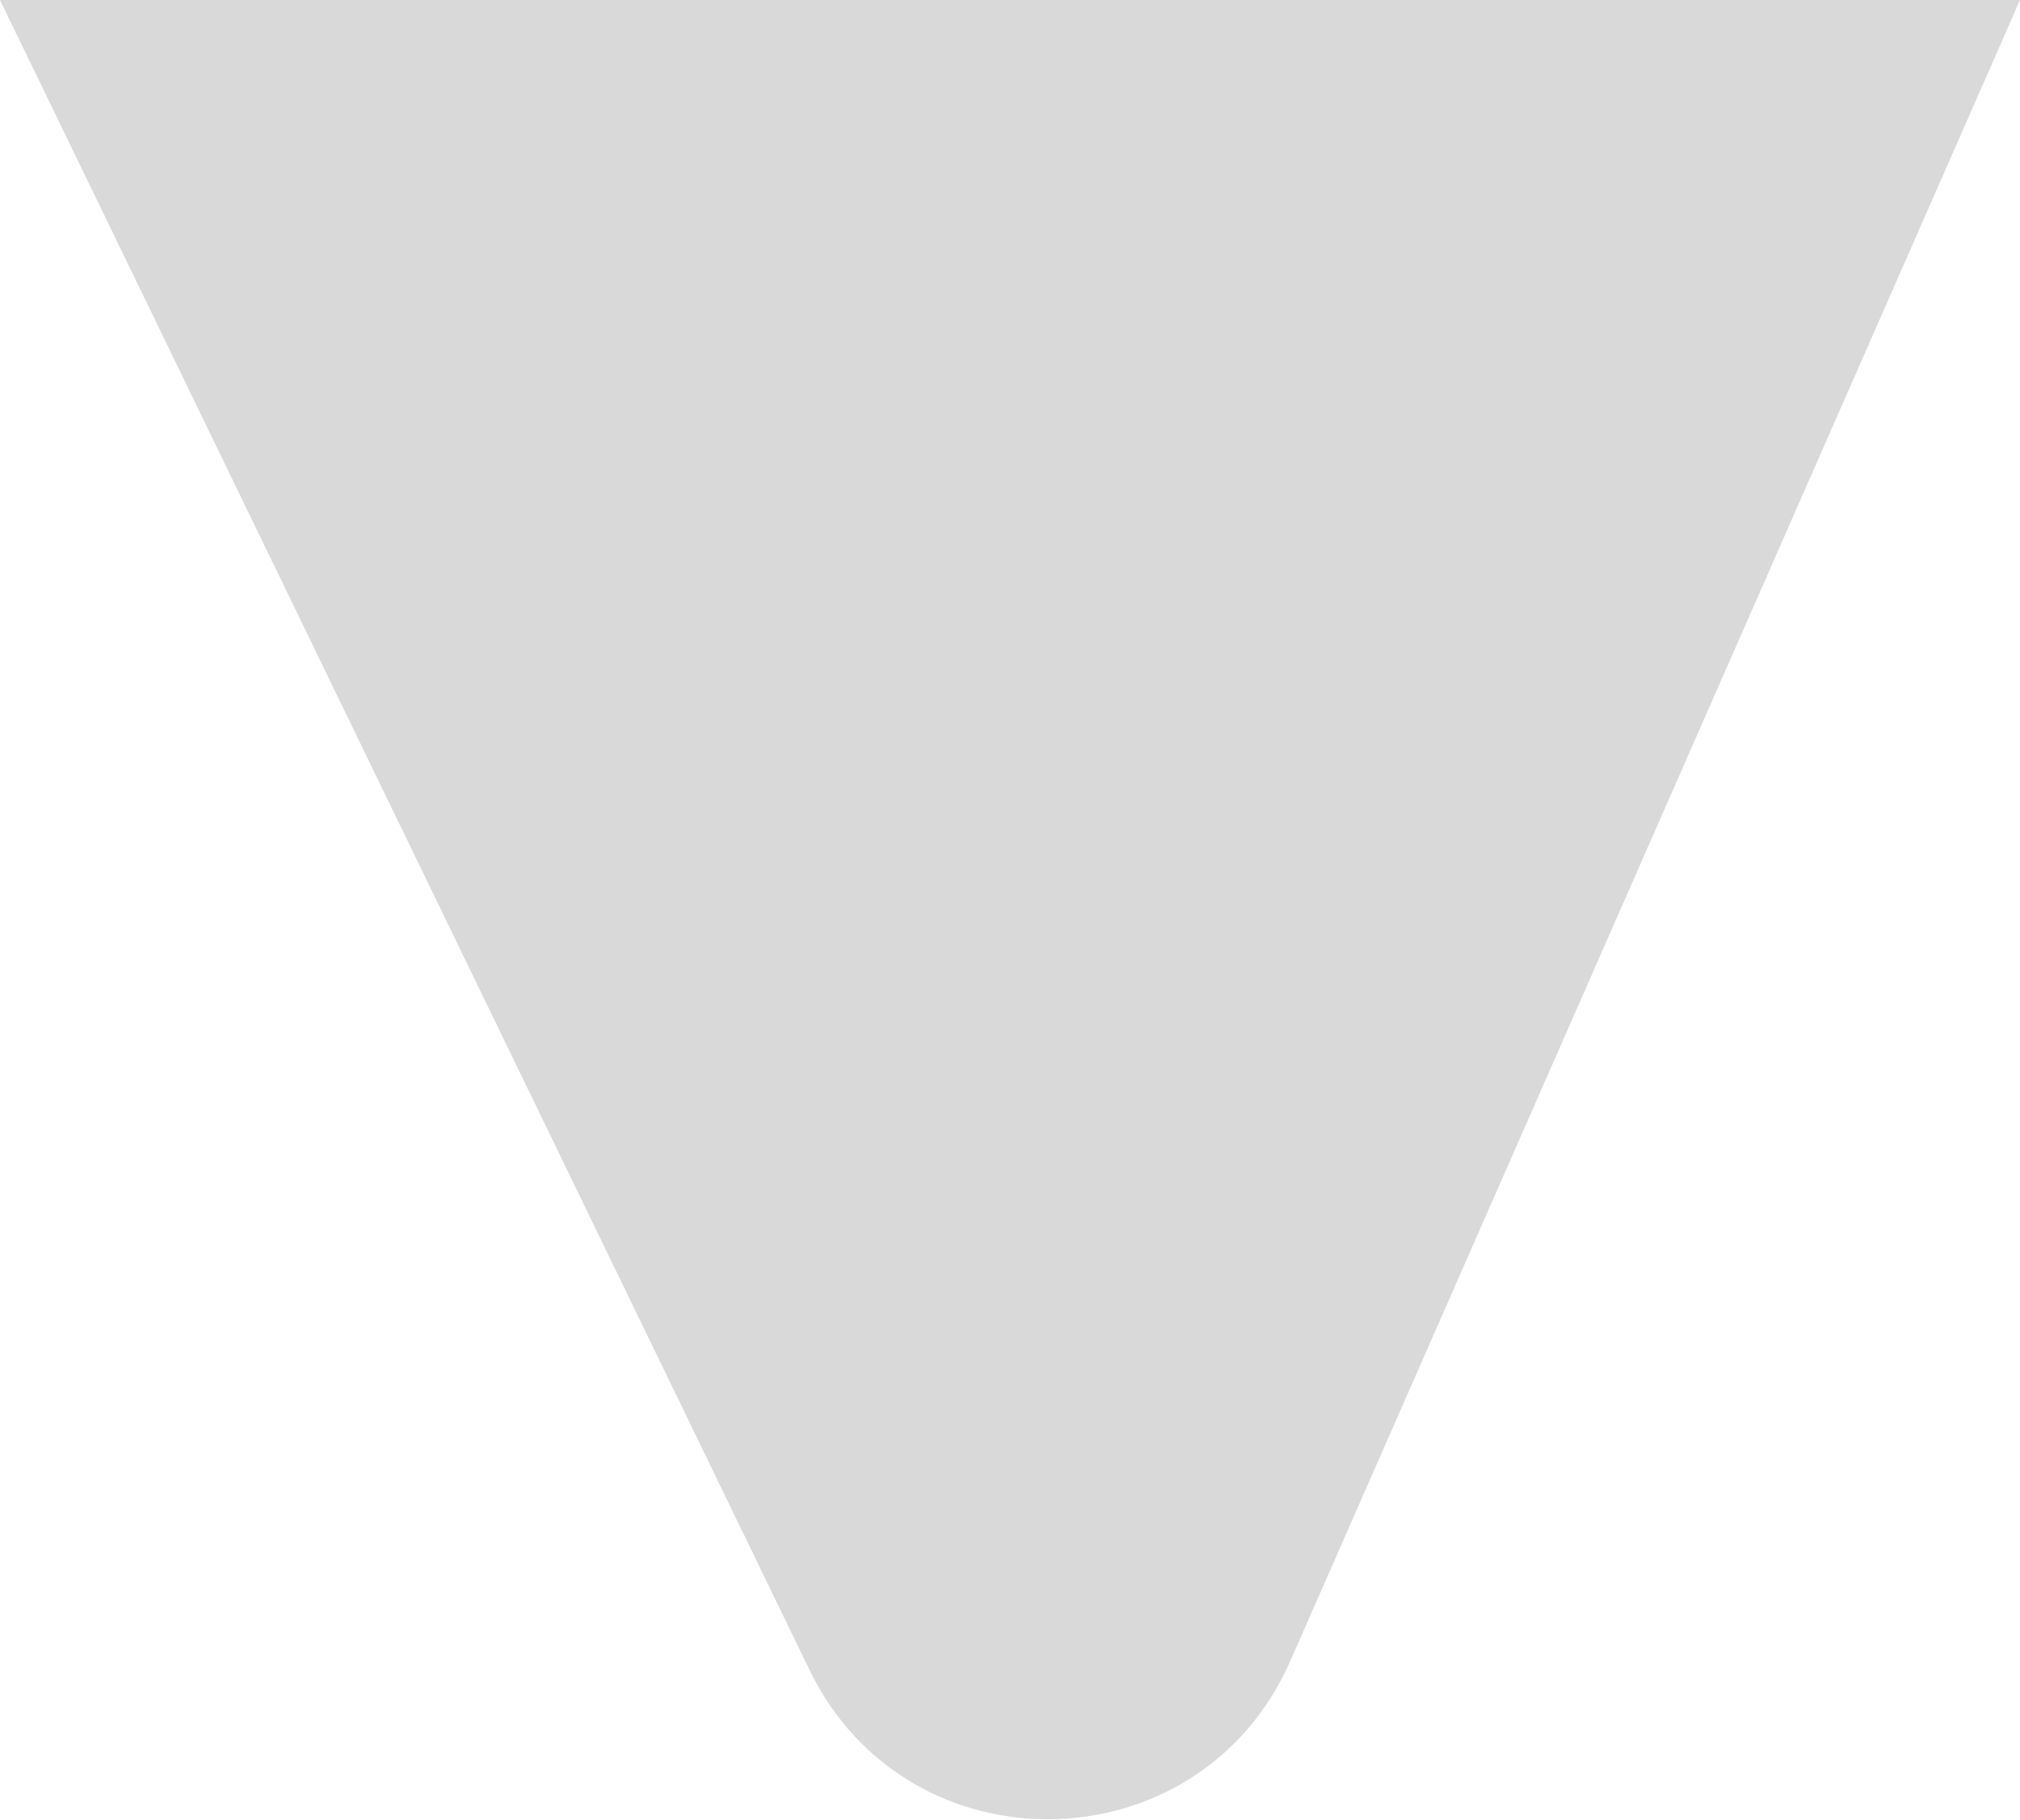
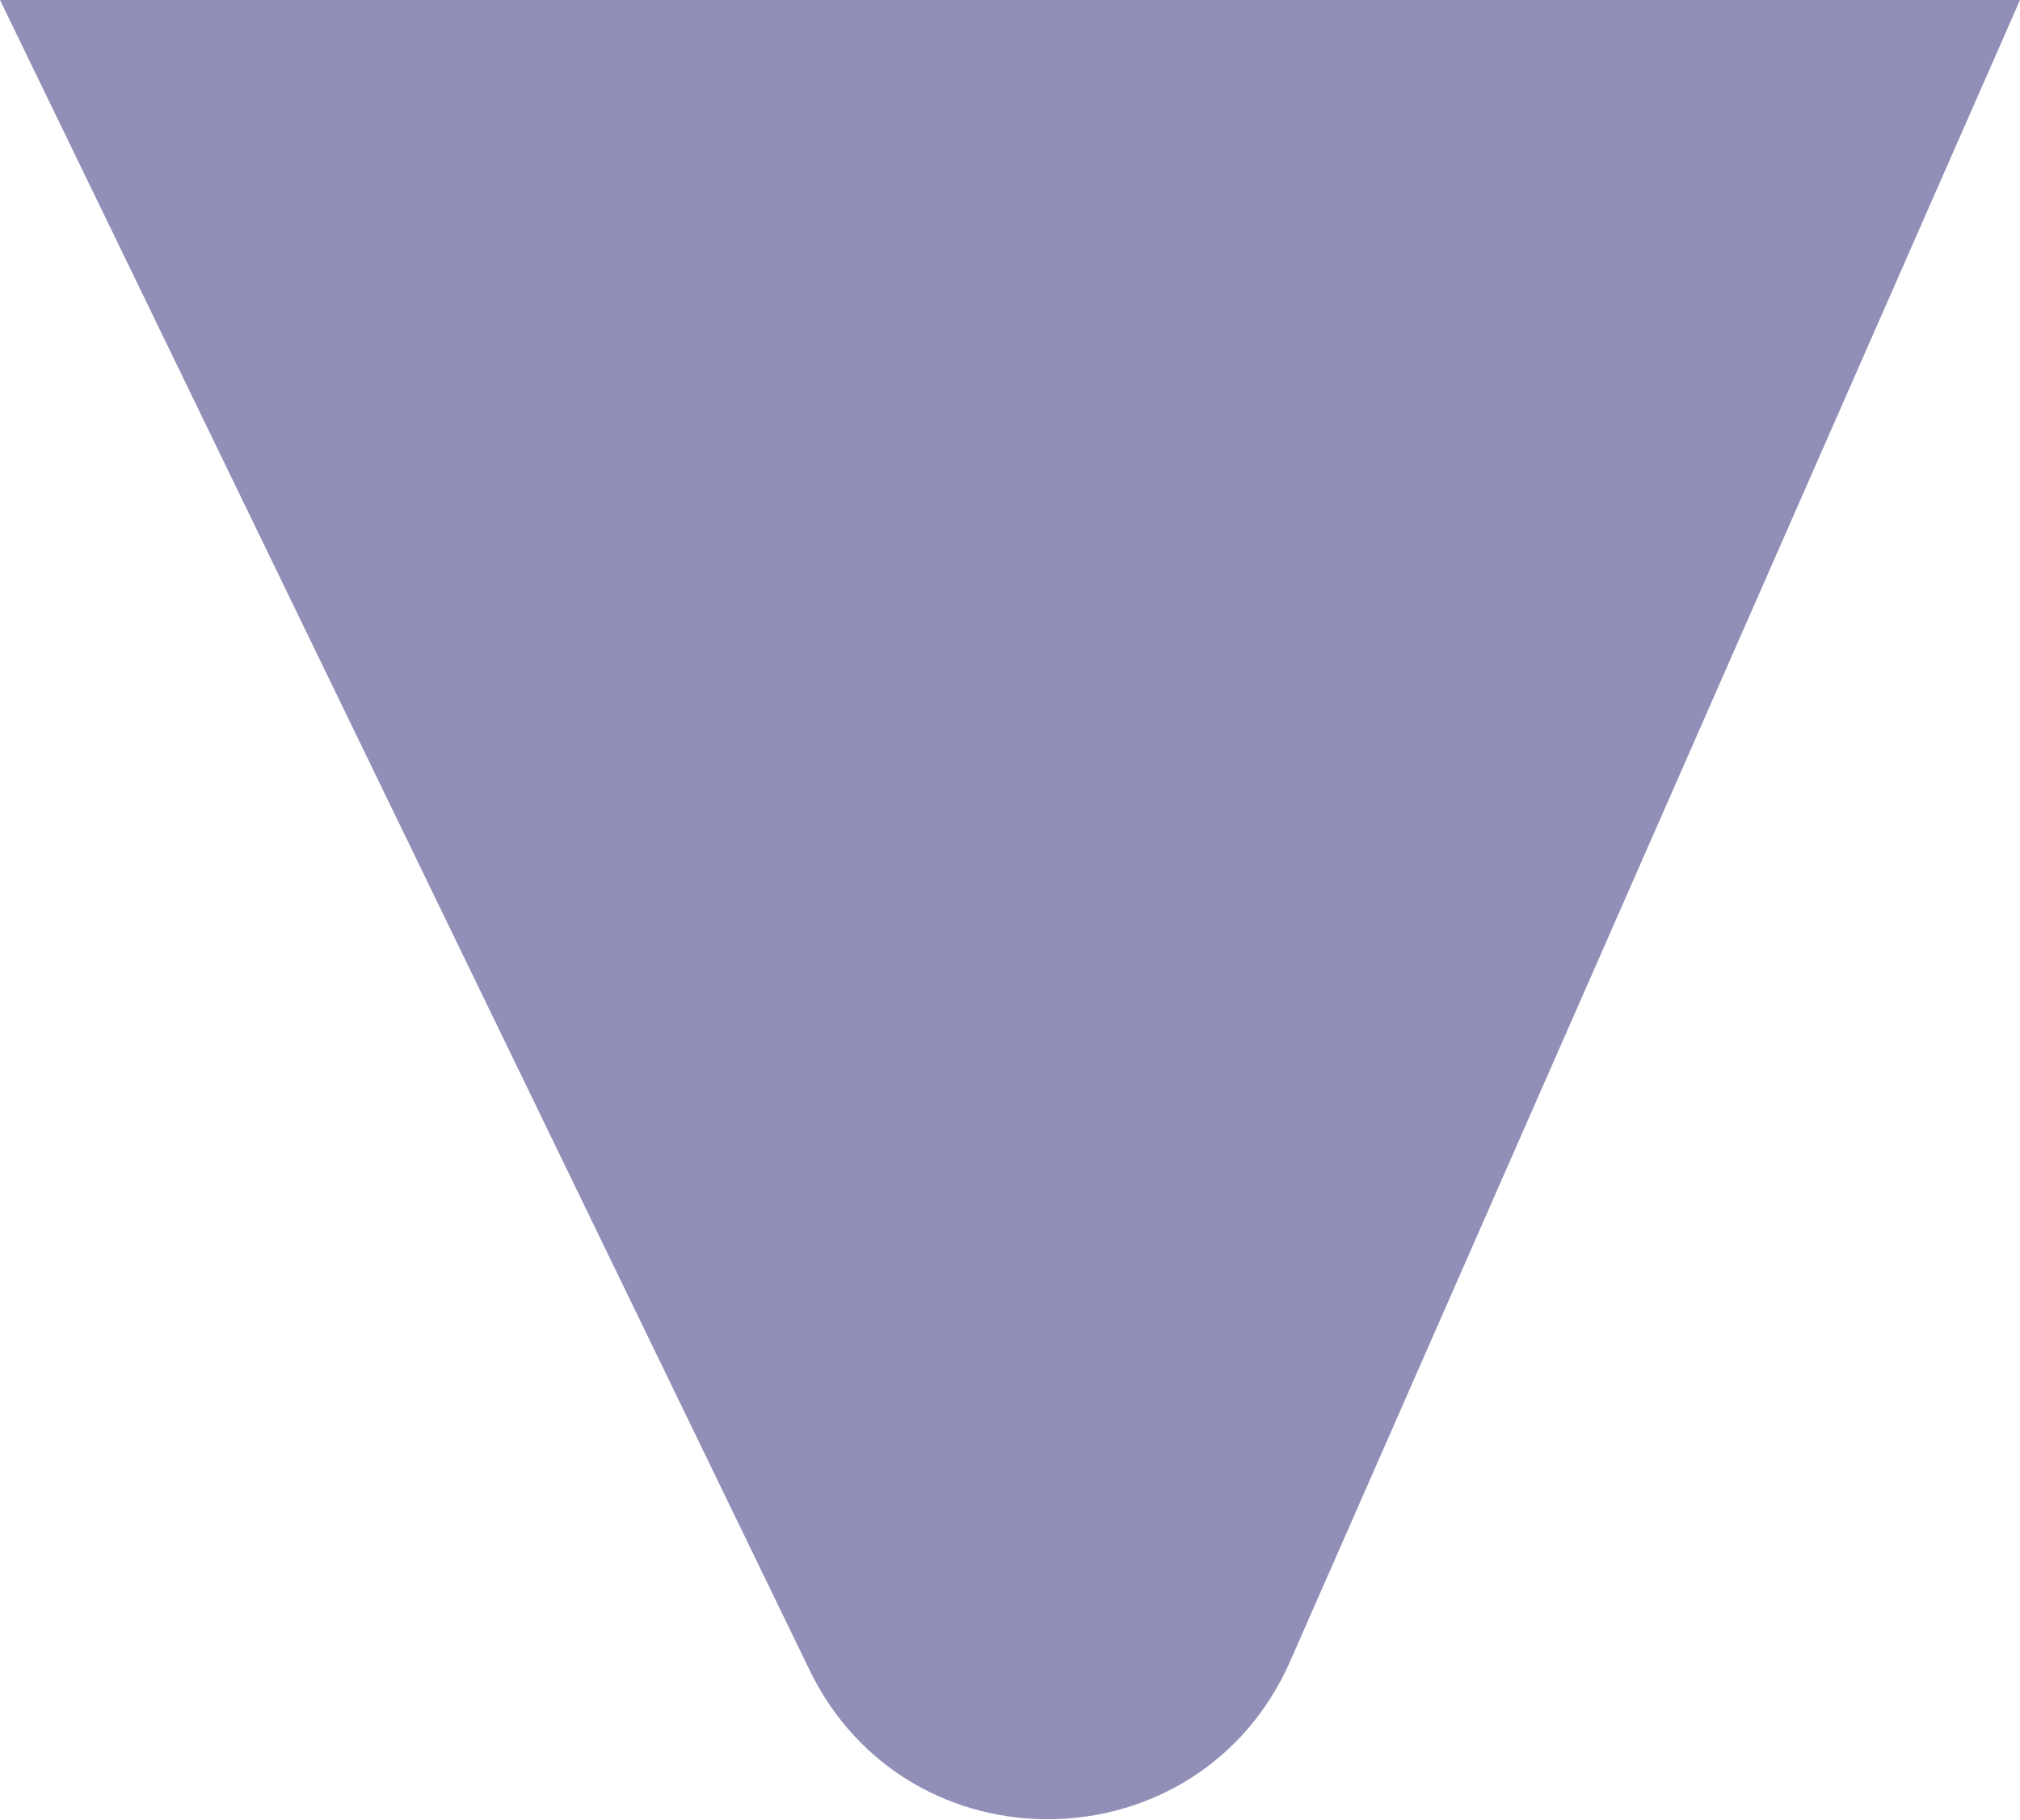
<svg xmlns="http://www.w3.org/2000/svg" preserveAspectRatio="none" overflow="visible" style="display: block;" width="30.5" height="27.463" viewBox="0 0 30.5 27.463" fill="none">
-   <path id="Vector 34" d="M12.222 25.208L0 0H30.5L19.483 25.072C18.111 28.195 13.71 28.278 12.222 25.208Z" fill="#D9D9D9" />
+   <path id="Vector 34" d="M12.222 25.208L0 0H30.5L19.483 25.072C18.111 28.195 13.71 28.278 12.222 25.208Z" fill="#918FB7" />
</svg>
